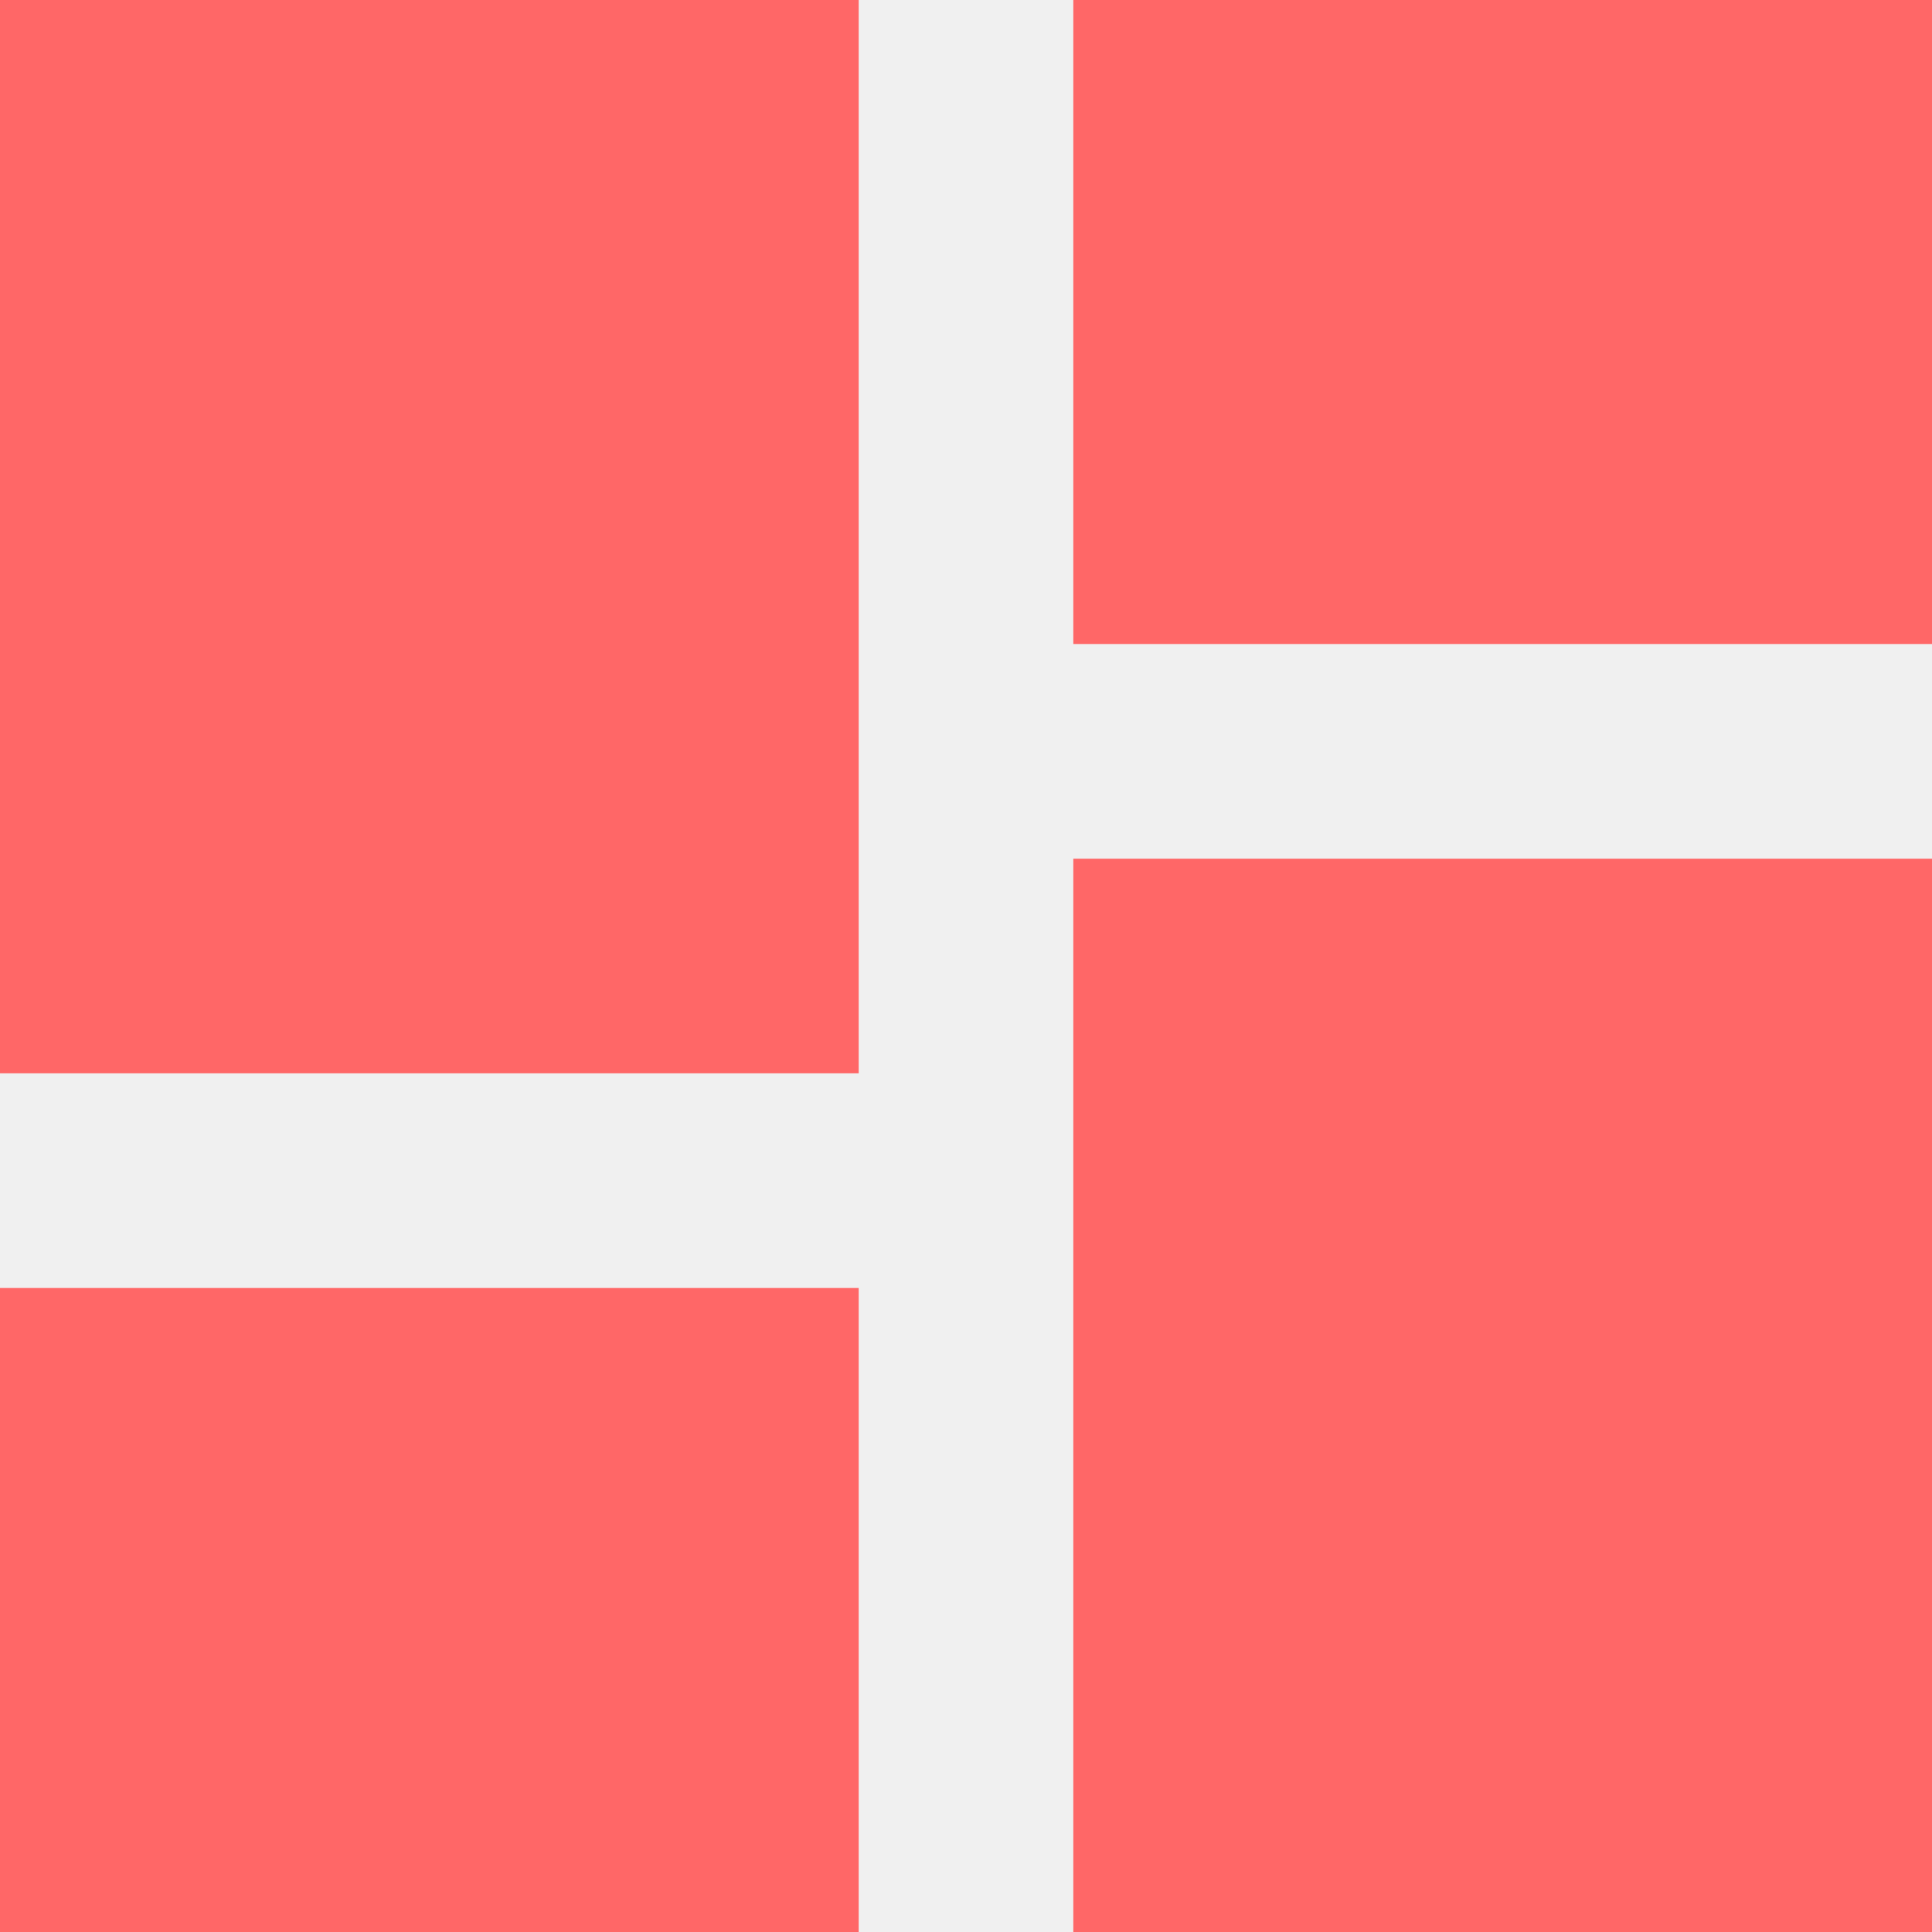
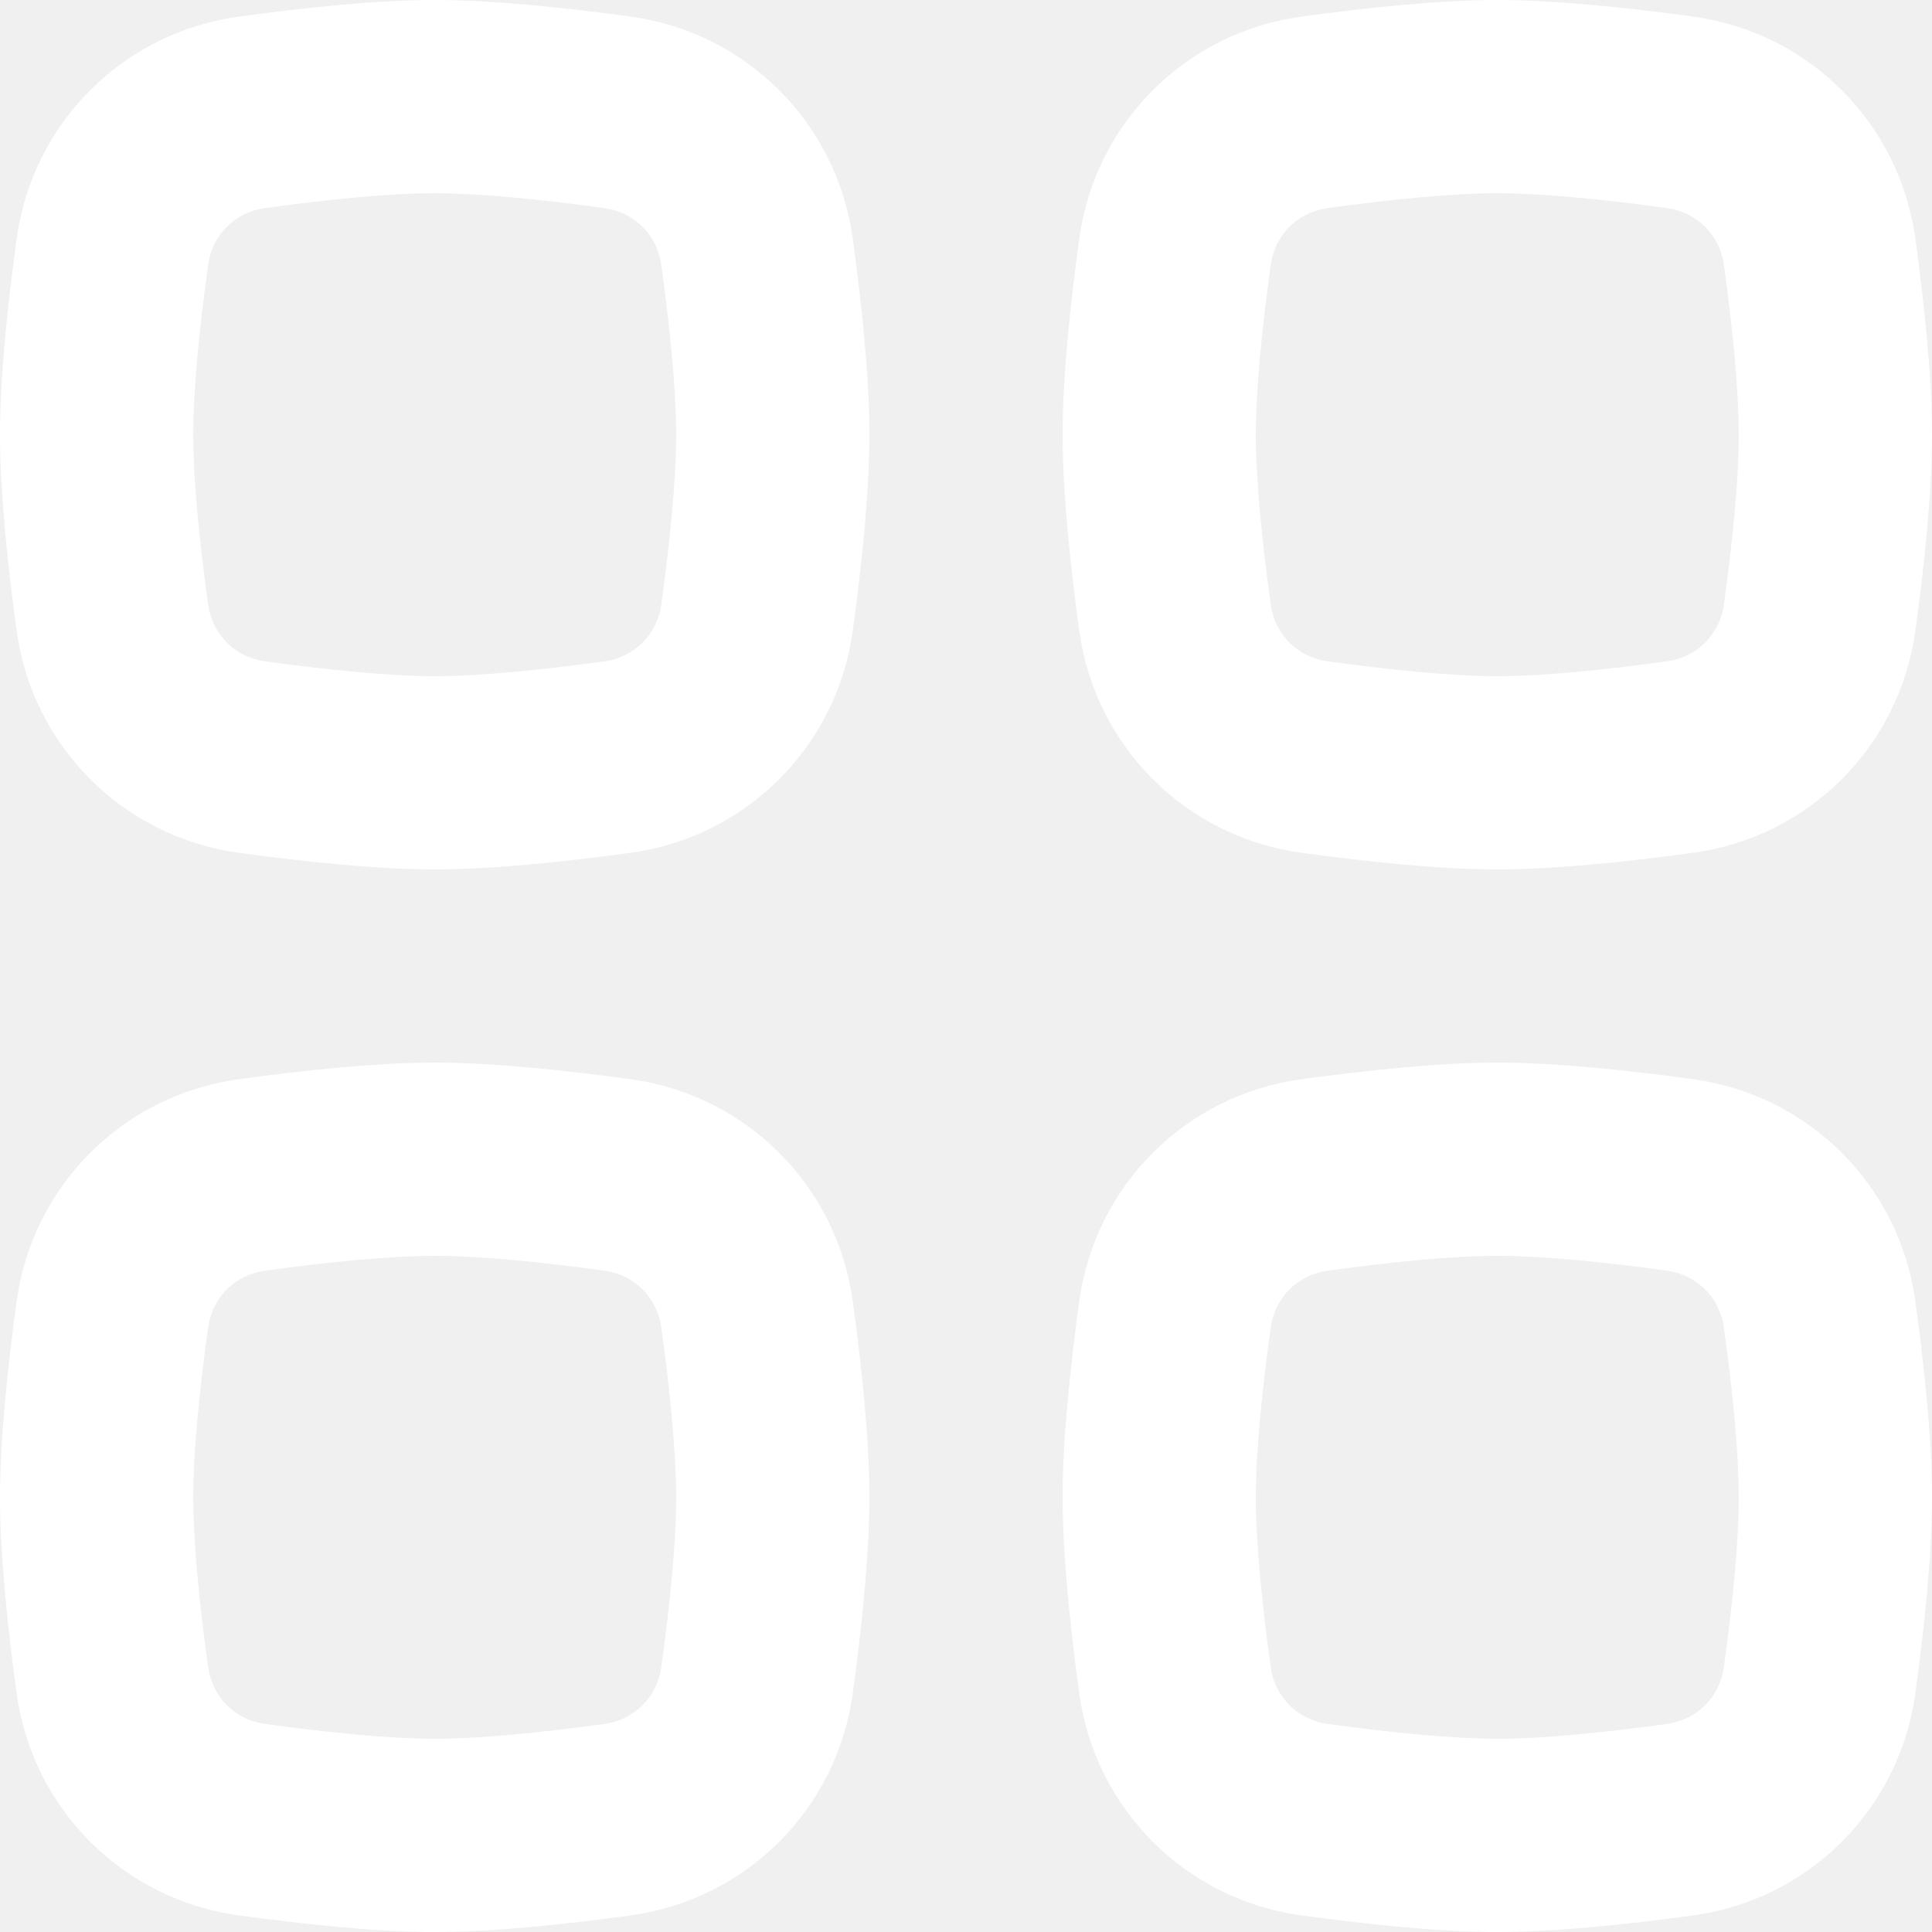
- <svg xmlns="http://www.w3.org/2000/svg" width="24" height="24" viewBox="0 0 24 24" fill="none">
-   <path d="M13.333 8V0H24V8H13.333ZM0 13.333V0H10.667V13.333H0ZM13.333 24V10.667H24V24H13.333ZM0 24V16H10.667V24H0Z" fill="#FF6767" />
+ <svg xmlns="http://www.w3.org/2000/svg" width="20" height="20" viewBox="0 0 20 20" fill="none">
+   <path fill-rule="evenodd" clip-rule="evenodd" d="M15.5 13C15.048 13 14.409 13.062 13.744 13.154C13.433 13.196 13.196 13.433 13.154 13.744C13.062 14.409 13 15.048 13 15.5C13 15.952 13.062 16.591 13.154 17.256C13.196 17.567 13.433 17.804 13.744 17.846C14.409 17.938 15.048 18 15.5 18C15.952 18 16.591 17.938 17.256 17.846C17.567 17.804 17.804 17.567 17.846 17.256C17.938 16.591 18 15.952 18 15.5C18 15.048 17.938 14.409 17.846 13.744C17.804 13.433 17.567 13.196 17.256 13.154C16.591 13.062 15.952 13 15.5 13ZM13.472 11.172C12.273 11.336 11.336 12.273 11.172 13.472C11.078 14.161 11 14.908 11 15.5C11 16.092 11.078 16.839 11.172 17.528C11.336 18.727 12.273 19.664 13.472 19.828C14.161 19.922 14.908 20 15.5 20C16.092 20 16.839 19.922 17.528 19.828C18.727 19.664 19.664 18.727 19.828 17.528C19.922 16.839 20 16.092 20 15.5C20 14.908 19.922 14.161 19.828 13.472C19.664 12.273 18.727 11.336 17.528 11.172C16.839 11.078 16.092 11 15.5 11C14.908 11 14.161 11.078 13.472 11.172Z" fill="white" />
+   <path fill-rule="evenodd" clip-rule="evenodd" d="M4.5 13C4.048 13 3.409 13.062 2.744 13.154C2.433 13.196 2.196 13.433 2.154 13.744C2.062 14.409 2 15.048 2 15.5C2 15.952 2.062 16.591 2.154 17.256C2.196 17.567 2.433 17.804 2.744 17.846C3.409 17.938 4.048 18 4.5 18C4.952 18 5.591 17.938 6.256 17.846C6.567 17.804 6.804 17.567 6.846 17.256C6.938 16.591 7 15.952 7 15.5C7 15.048 6.938 14.409 6.846 13.744C6.804 13.433 6.567 13.196 6.256 13.154C5.591 13.062 4.952 13 4.5 13ZM2.472 11.172C1.273 11.336 0.336 12.273 0.172 13.472C0.078 14.161 0 14.908 0 15.5C0 16.092 0.078 16.839 0.172 17.528C0.336 18.727 1.273 19.664 2.472 19.828C3.161 19.922 3.908 20 4.5 20C5.092 20 5.839 19.922 6.528 19.828C7.727 19.664 8.664 18.727 8.828 17.528C8.922 16.839 9 16.092 9 15.5C9 14.908 8.922 14.161 8.828 13.472C8.664 12.273 7.727 11.336 6.528 11.172C5.839 11.078 5.092 11 4.5 11C3.908 11 3.161 11.078 2.472 11.172Z" fill="white" />
+   <path fill-rule="evenodd" clip-rule="evenodd" d="M15.5 2C15.048 2 14.409 2.062 13.744 2.154C13.433 2.196 13.196 2.433 13.154 2.744C13.062 3.409 13 4.048 13 4.5C13 4.952 13.062 5.591 13.154 6.256C13.196 6.567 13.433 6.804 13.744 6.846C14.409 6.938 15.048 7 15.5 7C15.952 7 16.591 6.938 17.256 6.846C17.567 6.804 17.804 6.567 17.846 6.256C17.938 5.591 18 4.952 18 4.5C18 4.048 17.938 3.409 17.846 2.744C17.804 2.433 17.567 2.196 17.256 2.154C16.591 2.062 15.952 2 15.5 2ZM13.472 0.172C12.273 0.336 11.336 1.273 11.172 2.472C11.078 3.161 11 3.908 11 4.5C11 5.092 11.078 5.839 11.172 6.528C11.336 7.727 12.273 8.664 13.472 8.828C14.161 8.922 14.908 9 15.5 9C16.092 9 16.839 8.922 17.528 8.828C18.727 8.664 19.664 7.727 19.828 6.528C19.922 5.839 20 5.092 20 4.5C20 3.908 19.922 3.161 19.828 2.472C19.664 1.273 18.727 0.336 17.528 0.172C16.839 0.078 16.092 0 15.5 0C14.908 0 14.161 0.078 13.472 0.172Z" fill="white" />
+   <path fill-rule="evenodd" clip-rule="evenodd" d="M4.5 2C4.048 2 3.409 2.062 2.744 2.154C2.433 2.196 2.196 2.433 2.154 2.744C2.062 3.409 2 4.048 2 4.5C2 4.952 2.062 5.591 2.154 6.256C2.196 6.567 2.433 6.804 2.744 6.846C3.409 6.938 4.048 7 4.5 7C4.952 7 5.591 6.938 6.256 6.846C6.567 6.804 6.804 6.567 6.846 6.256C6.938 5.591 7 4.952 7 4.5C7 4.048 6.938 3.409 6.846 2.744C6.804 2.433 6.567 2.196 6.256 2.154C5.591 2.062 4.952 2 4.5 2ZM2.472 0.172C1.273 0.336 0.336 1.273 0.172 2.472C0.078 3.161 0 3.908 0 4.5C0 5.092 0.078 5.839 0.172 6.528C0.336 7.727 1.273 8.664 2.472 8.828C3.161 8.922 3.908 9 4.5 9C5.092 9 5.839 8.922 6.528 8.828C7.727 8.664 8.664 7.727 8.828 6.528C8.922 5.839 9 5.092 9 4.5C9 3.908 8.922 3.161 8.828 2.472C8.664 1.273 7.727 0.336 6.528 0.172C5.839 0.078 5.092 0 4.5 0C3.908 0 3.161 0.078 2.472 0.172Z" fill="white" />
</svg>
